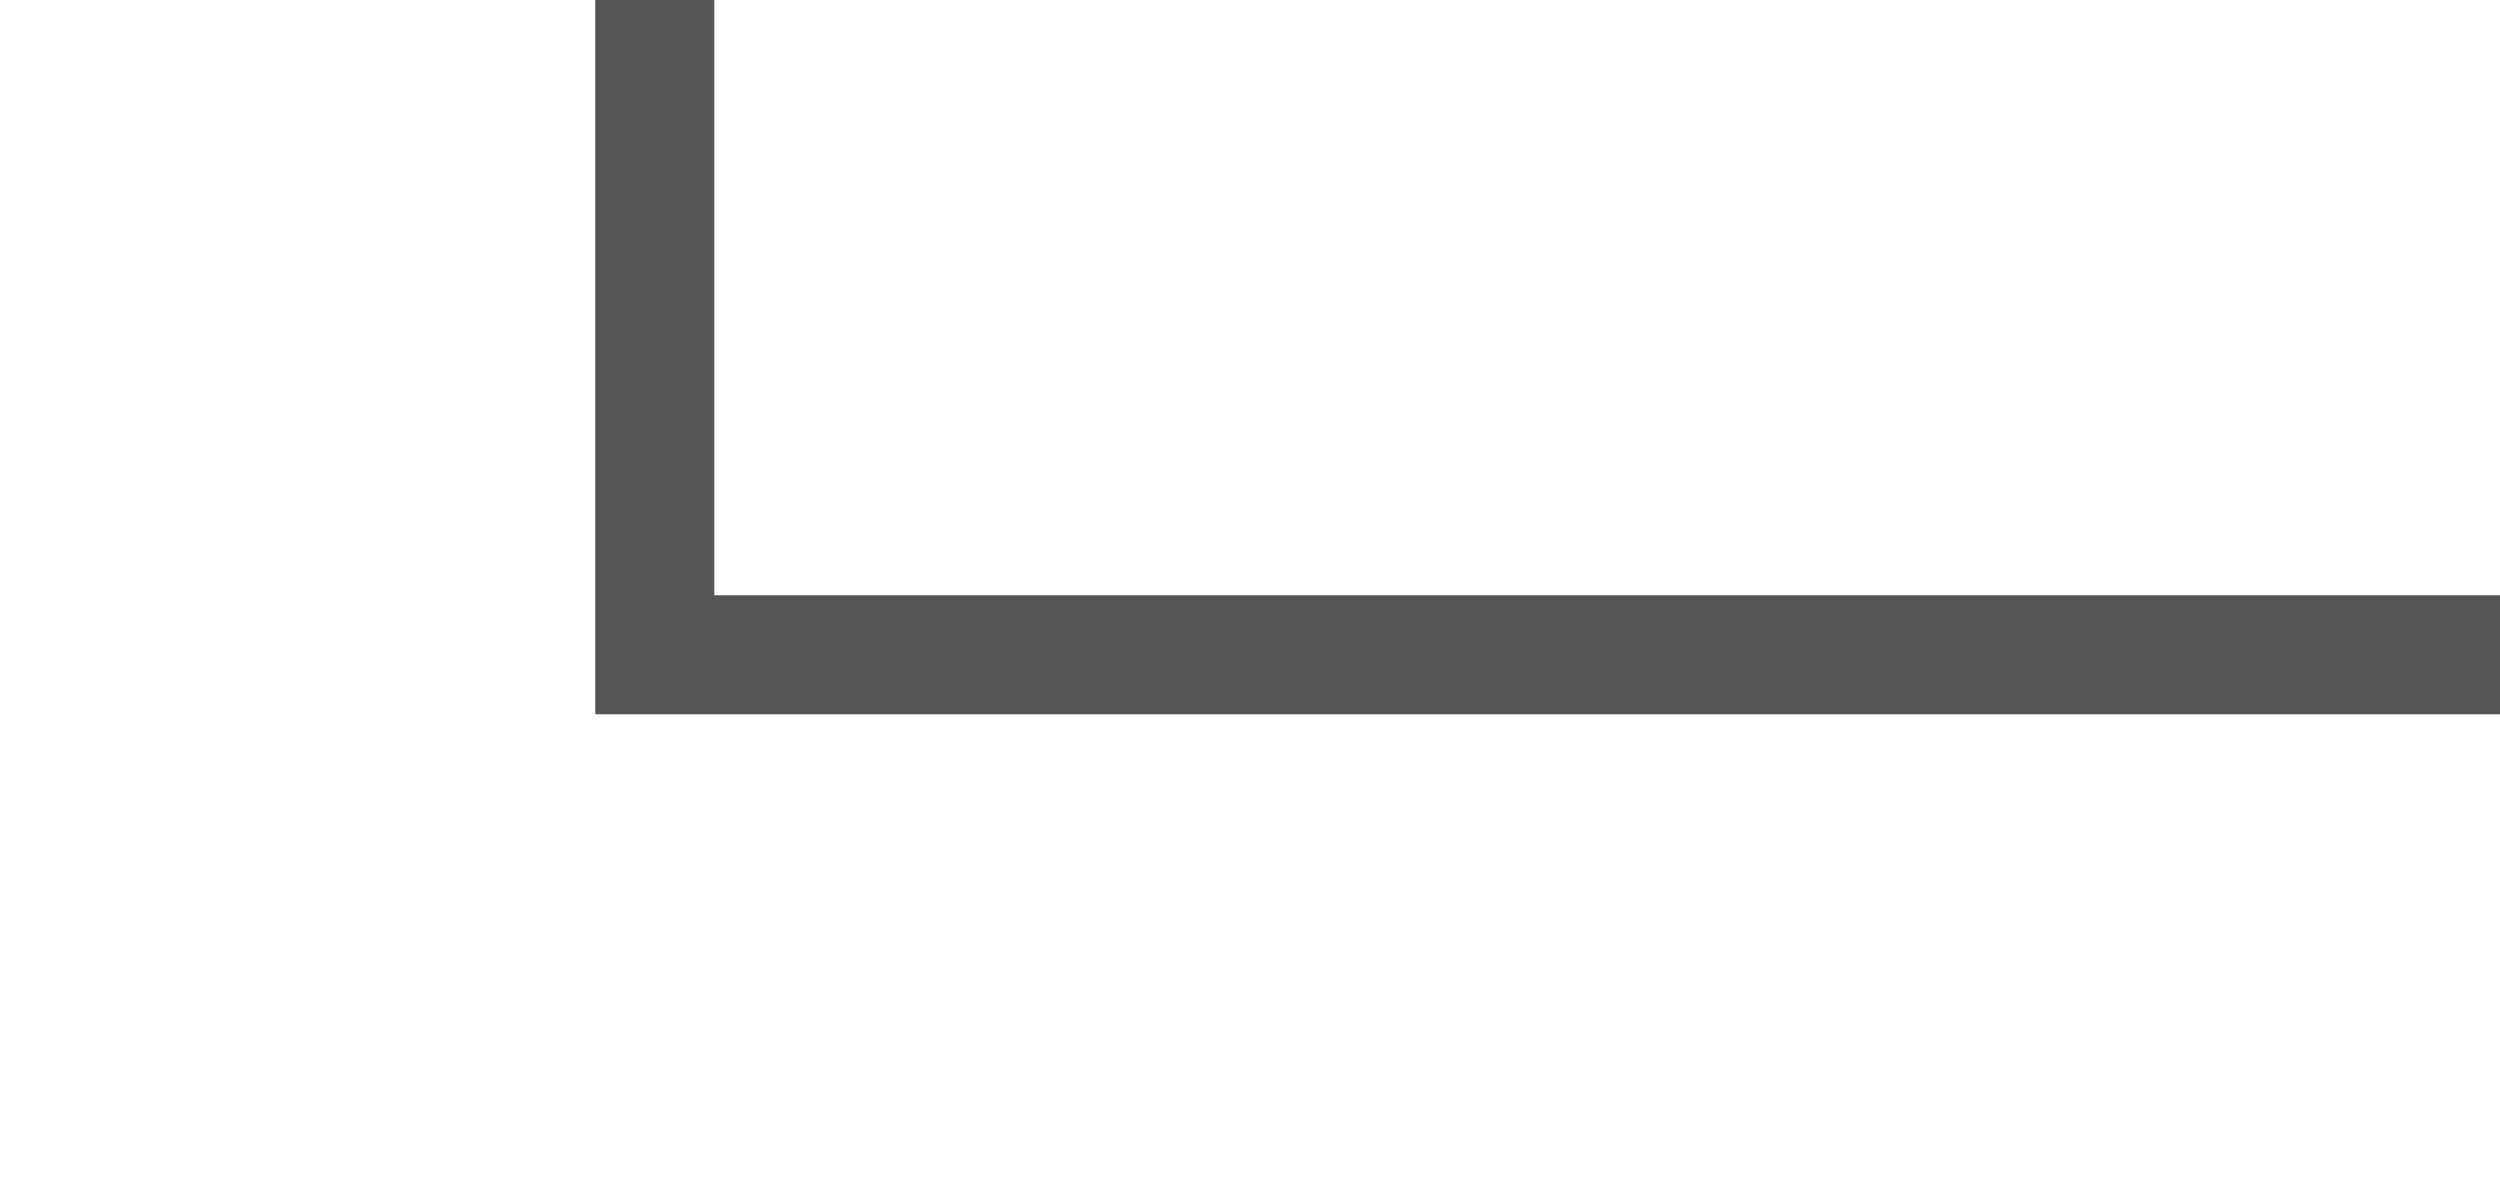
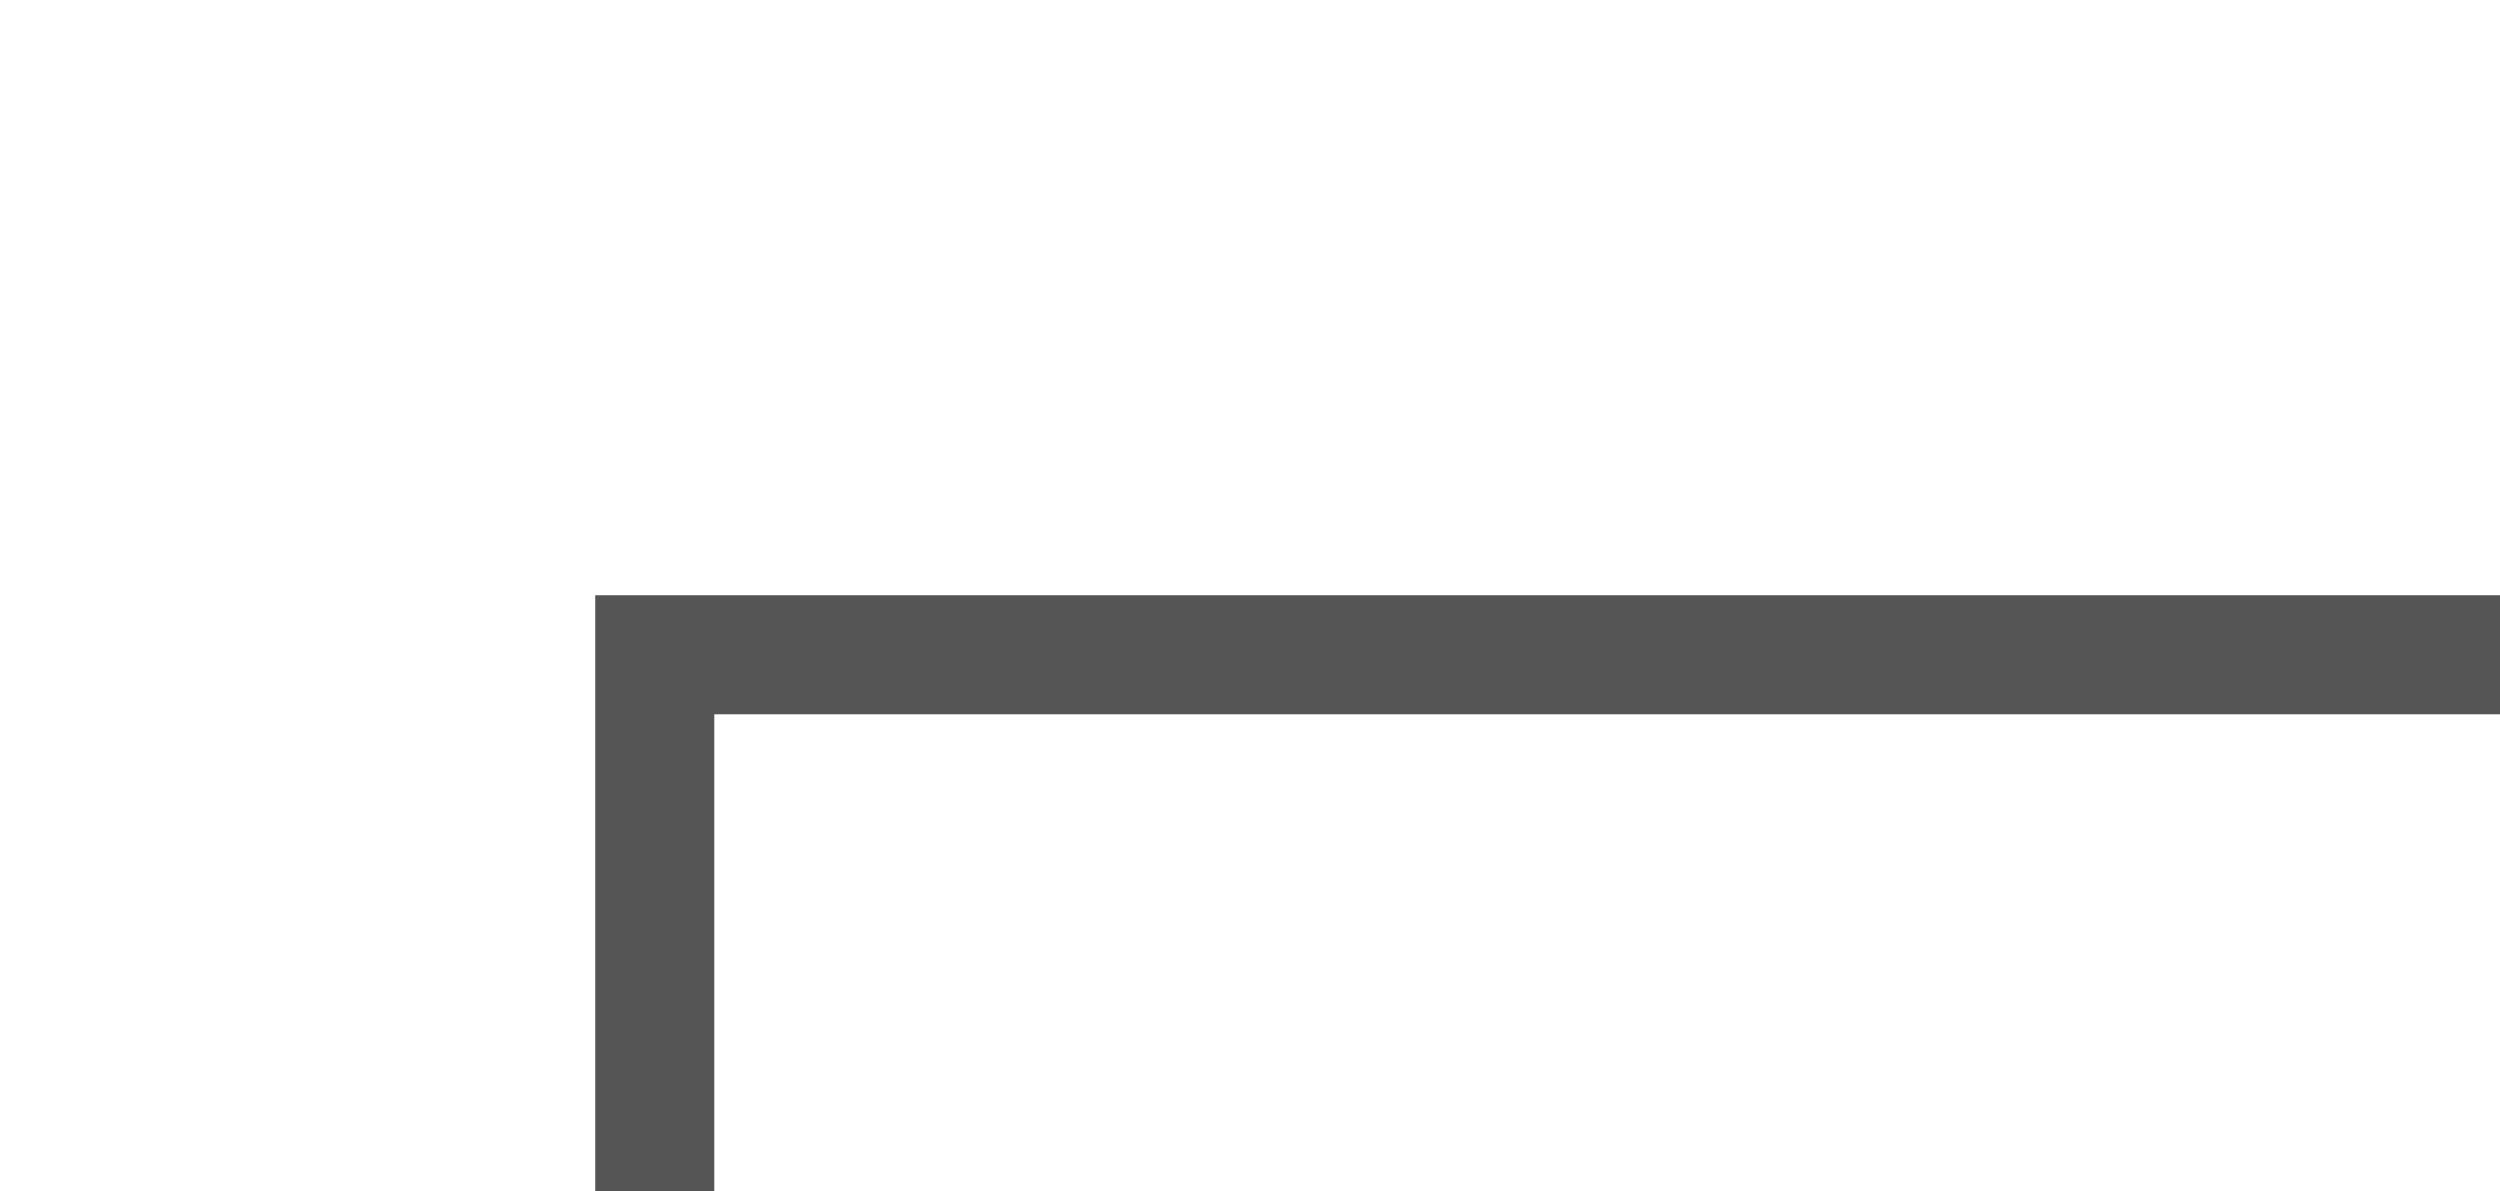
- <svg xmlns="http://www.w3.org/2000/svg" version="1.1" width="21px" height="10px" preserveAspectRatio="xMinYMid meet" viewBox="545 487  21 8">
-   <path d="M 457 160.5  L 550.5 160.5  L 550.5 491.5  L 566.5 491.5  " stroke-width="1" stroke="#555555" fill="none" />
-   <path d="M 459.5 157.5  A 3 3 0 0 0 456.5 160.5 A 3 3 0 0 0 459.5 163.5 A 3 3 0 0 0 462.5 160.5 A 3 3 0 0 0 459.5 157.5 Z " fill-rule="nonzero" fill="#555555" stroke="none" />
+ <svg xmlns="http://www.w3.org/2000/svg" version="1.1" width="21px" height="10px" preserveAspectRatio="xMinYMid meet" viewBox="545 69  21 8">
+   <path d="M 457.5 134  L 457.5 129.5  L 550.5 129.5  L 550.5 73.5  L 566.5 73.5  " stroke-width="1" stroke="#555555" fill="none" />
+   <path d="M 457.5 129  A 3 3 0 0 0 454.5 132 A 3 3 0 0 0 457.5 135 A 3 3 0 0 0 460.5 132 A 3 3 0 0 0 457.5 129 Z " fill-rule="nonzero" fill="#555555" stroke="none" />
</svg>
